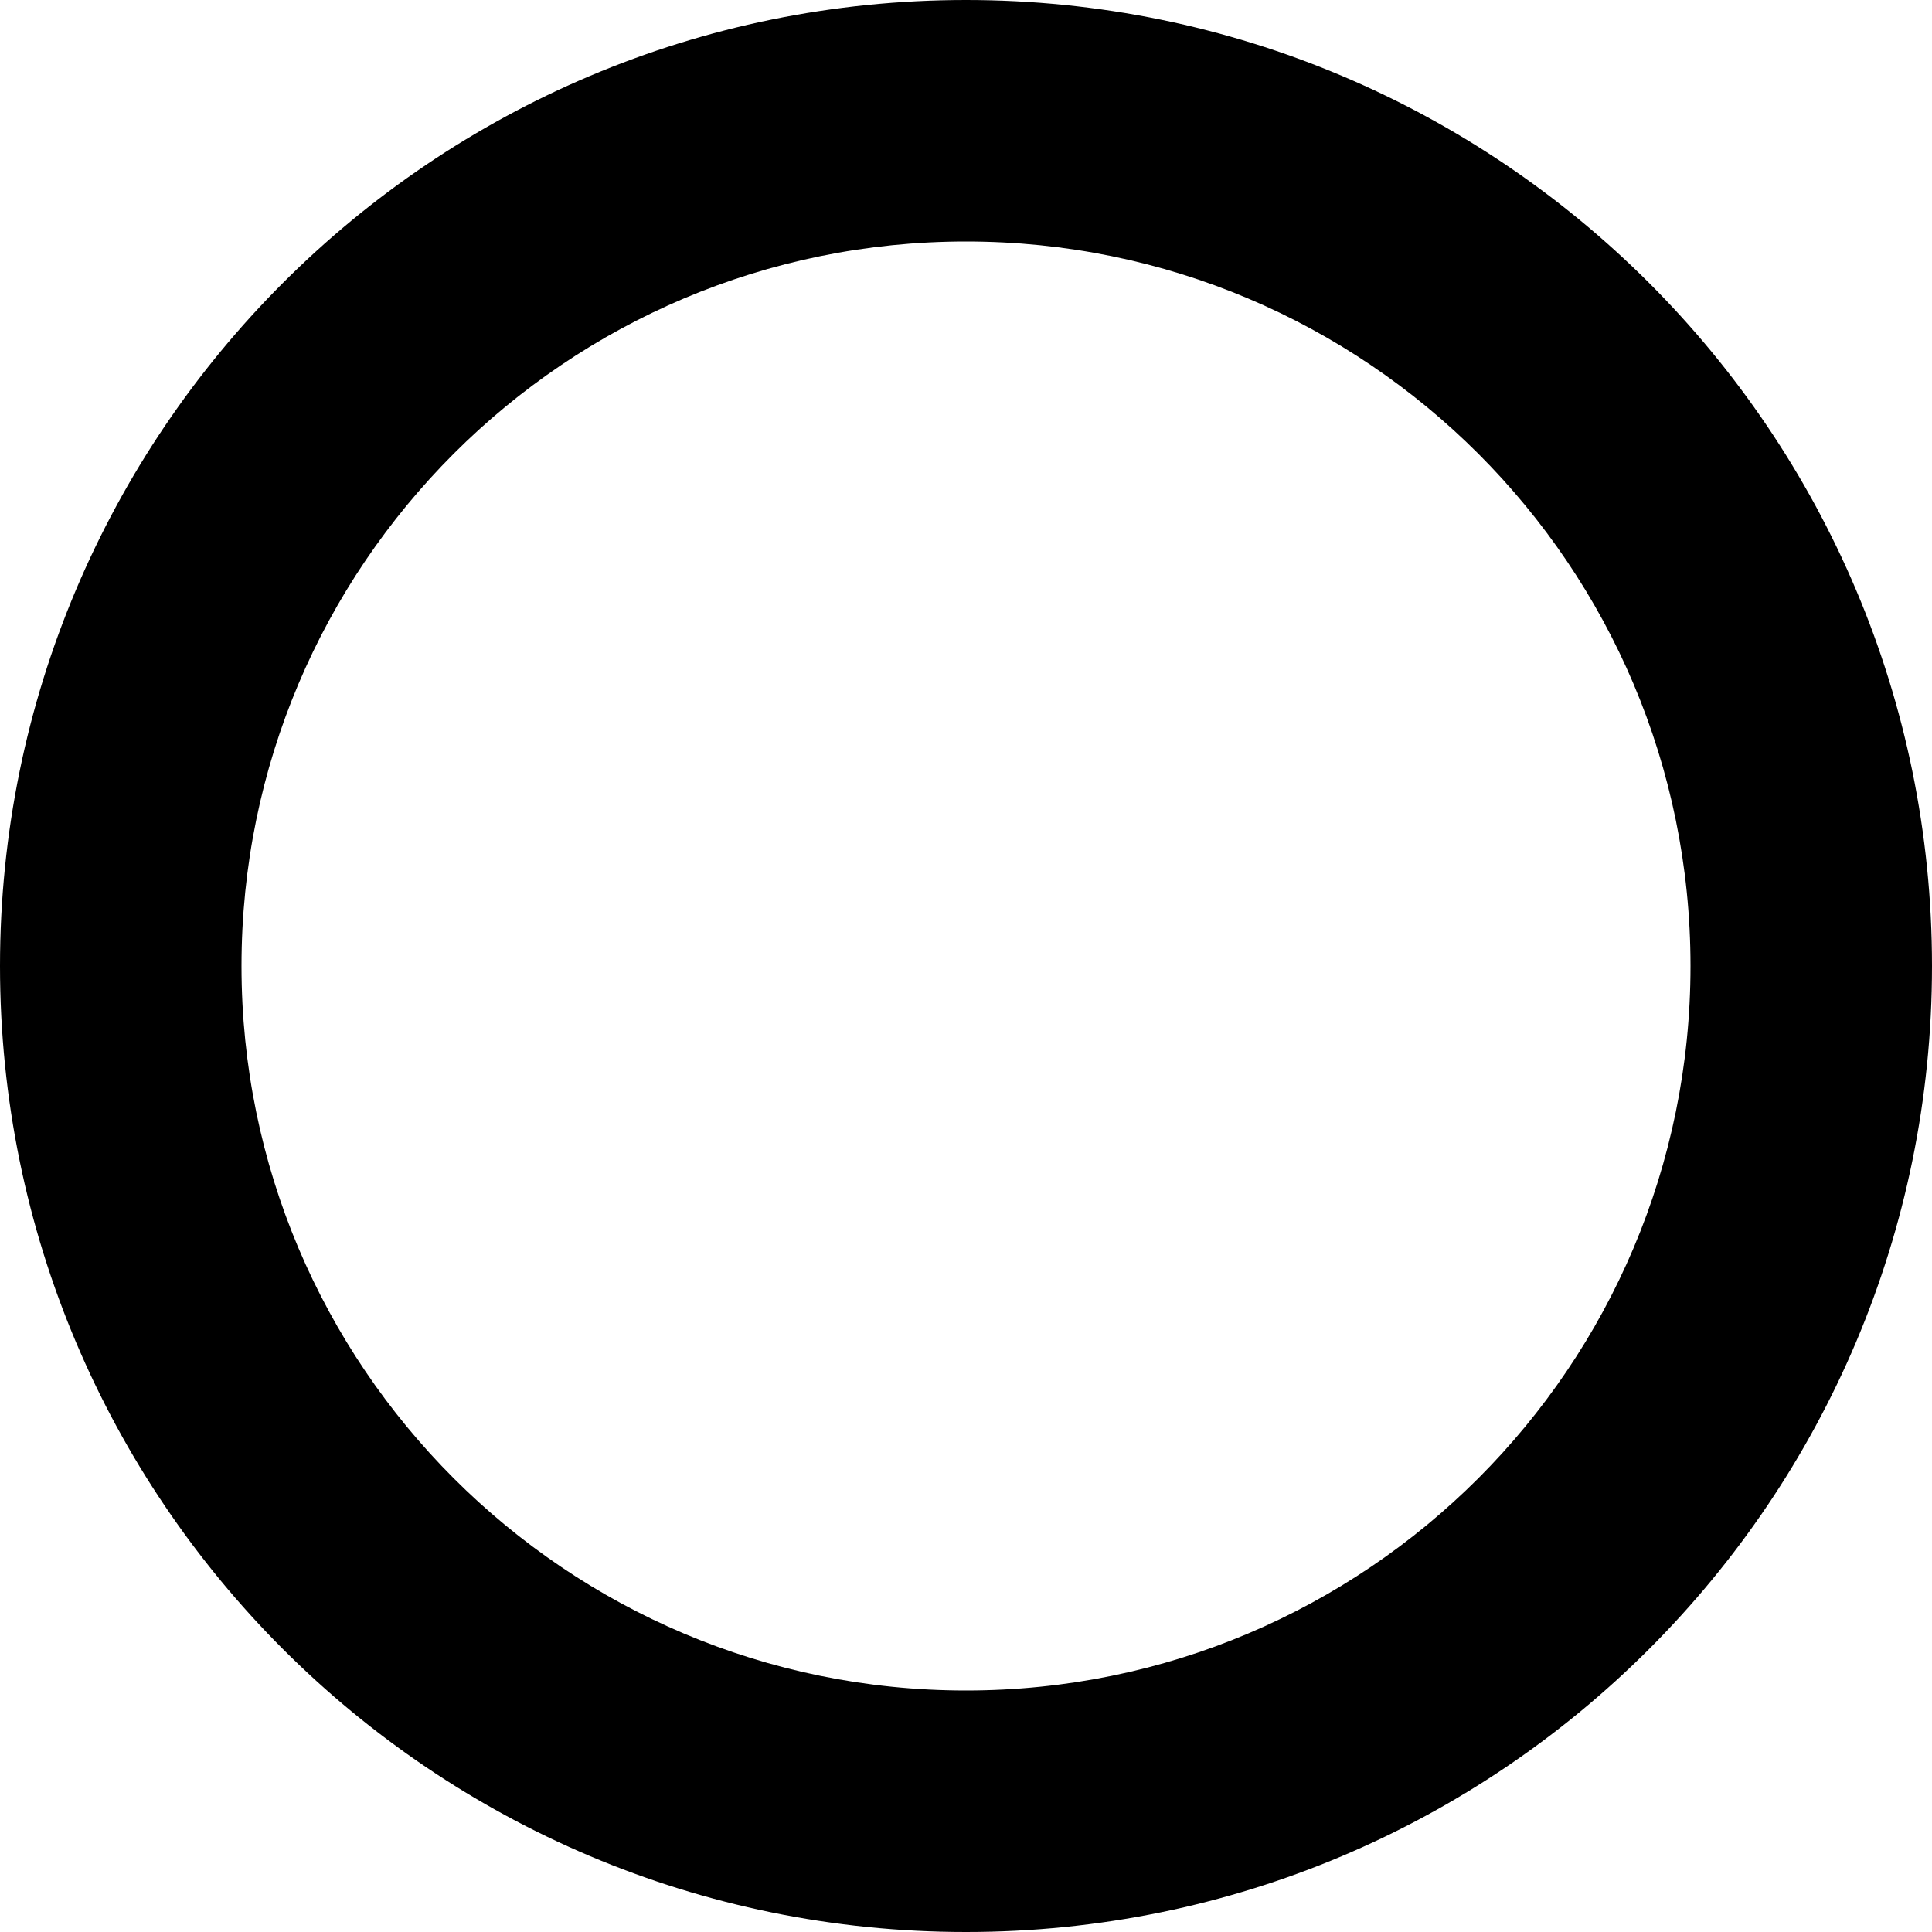
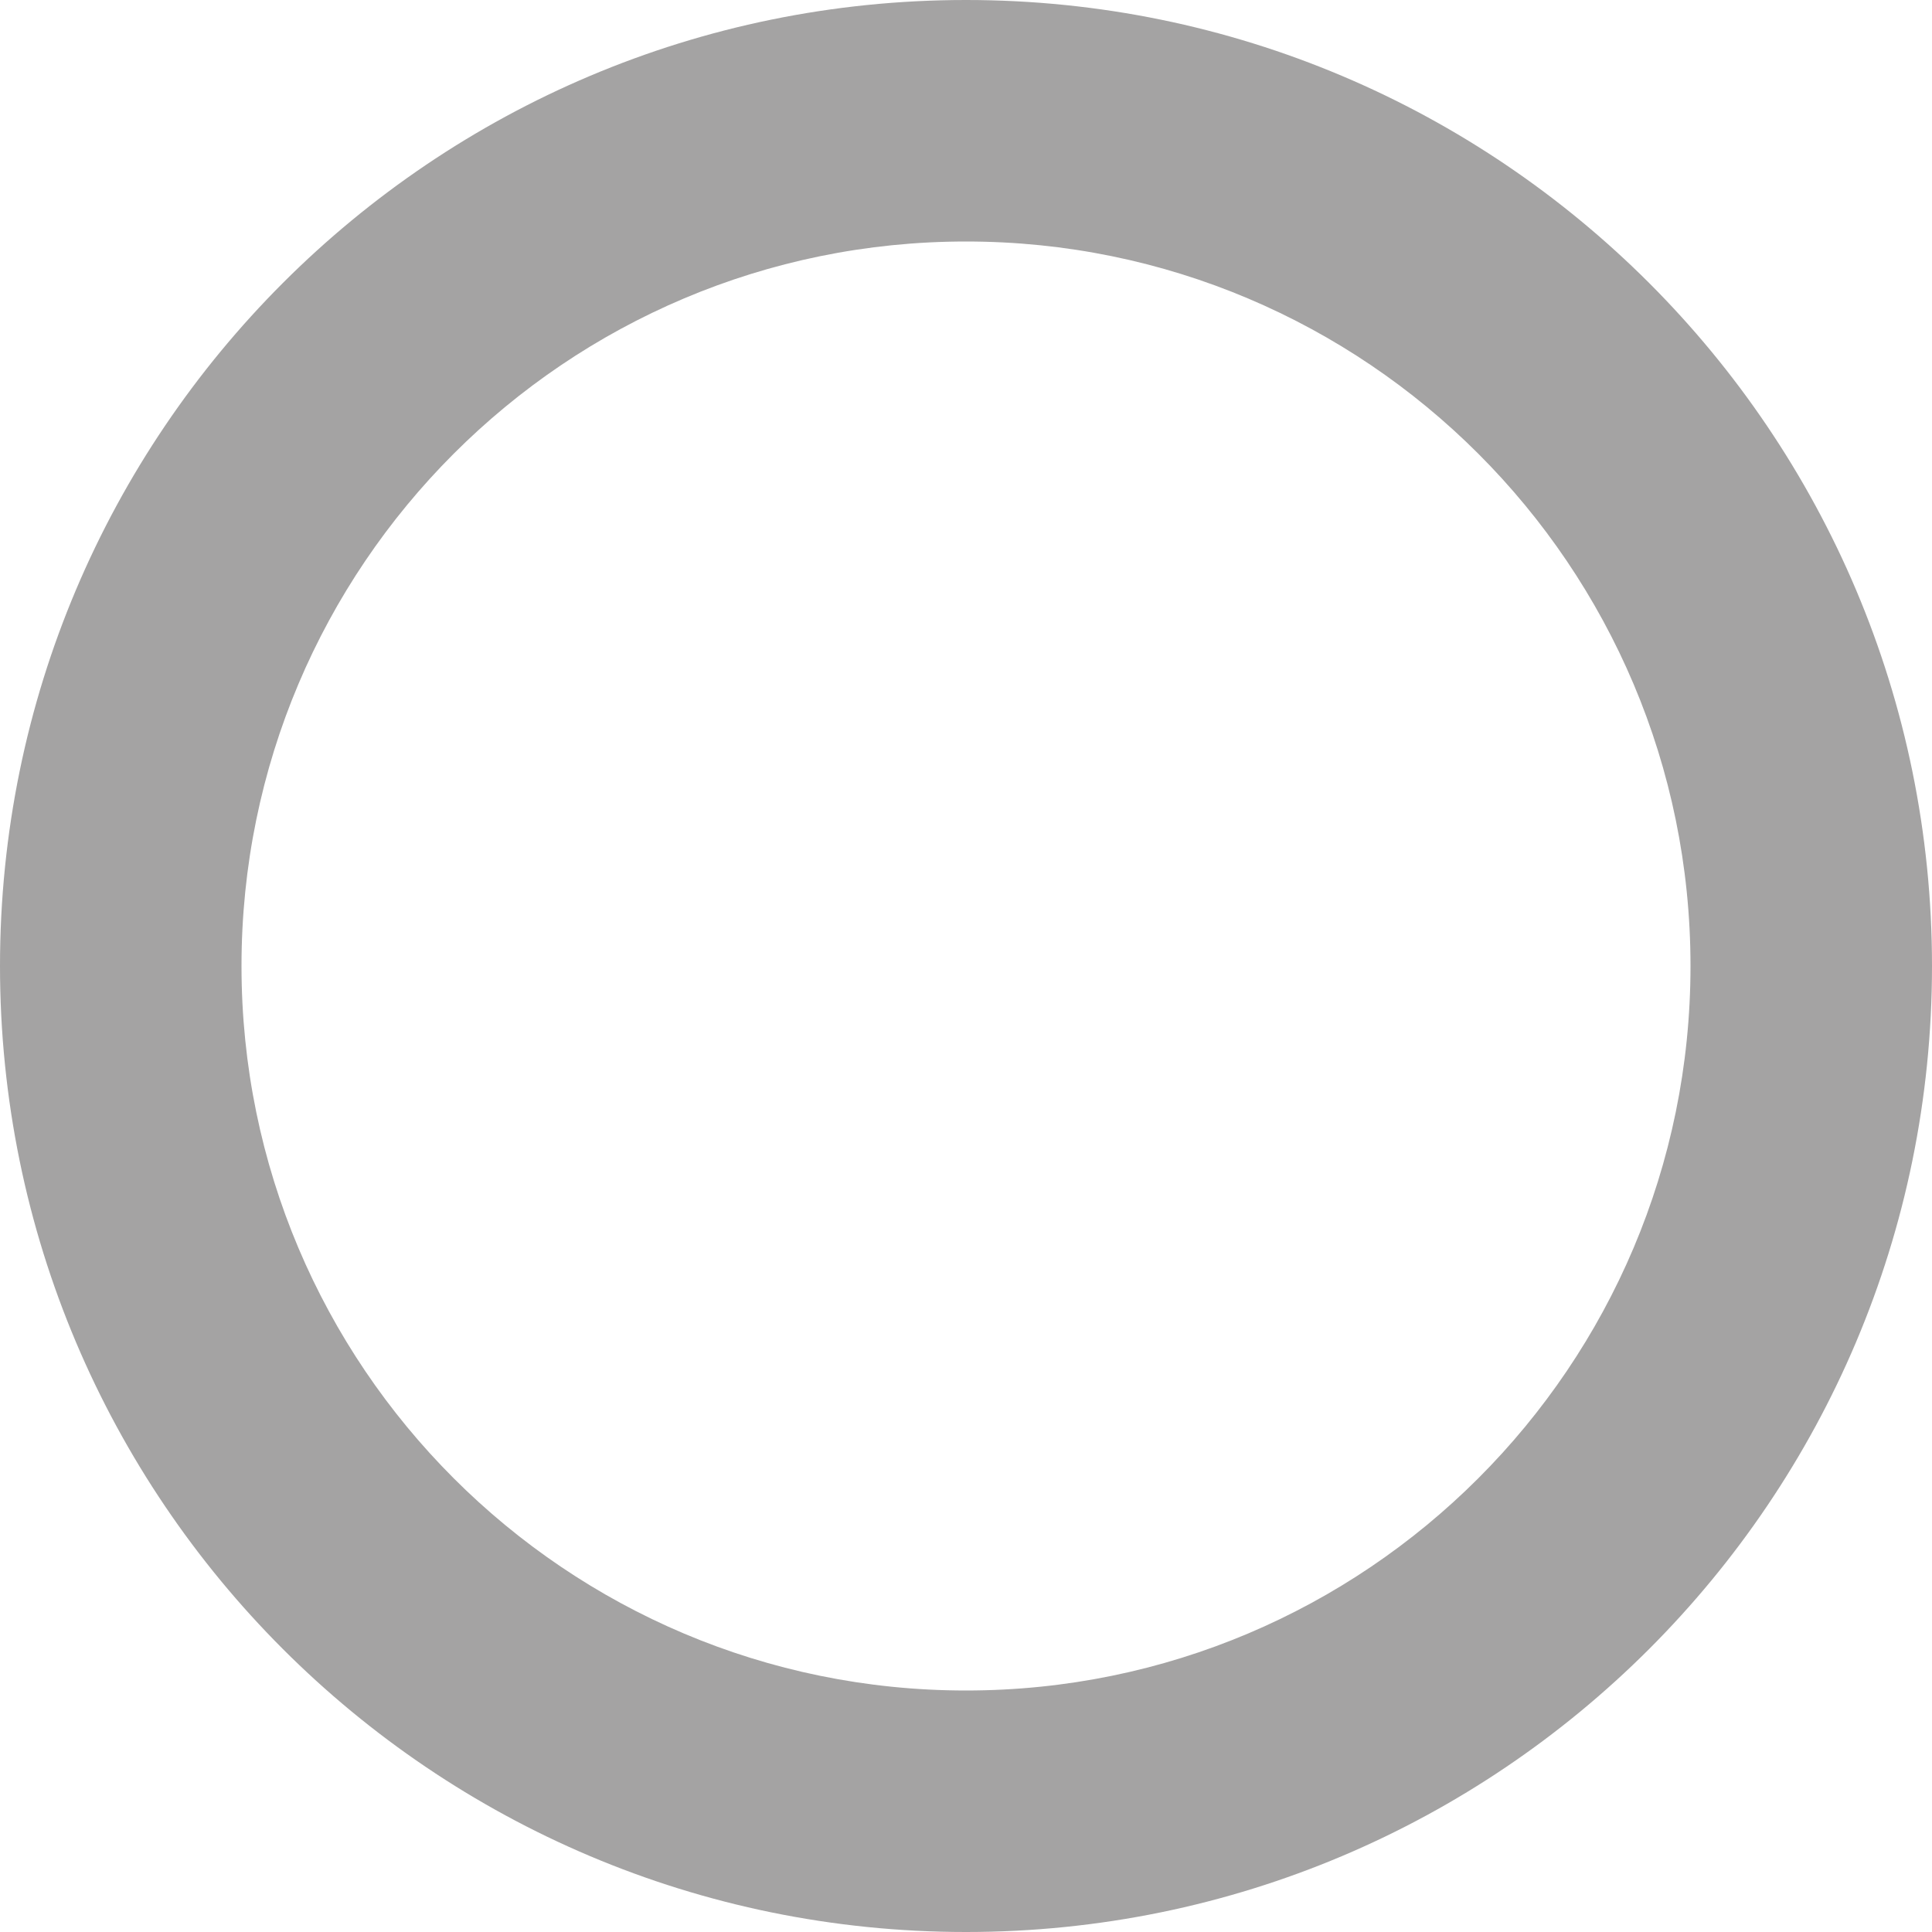
<svg xmlns="http://www.w3.org/2000/svg" version="1.1" width="32" height="32" viewBox="0 0 32 32">
-   <path d="M16 0c-8.837 0-16 7.163-16 16s7.163 16 16 16 16-7.163 16-16-7.163-16-16-16zM16 28c-6.627 0-12-5.373-12-12s5.373-12 12-12c6.627 0 12 5.373 12 12s-5.373 12-12 12z" />
+   <path fill="#a4a3a3" d="M16 0c-8.837 0-16 7.163-16 16s7.163 16 16 16 16-7.163 16-16-7.163-16-16-16zM16 28c-6.627 0-12-5.373-12-12s5.373-12 12-12c6.627 0 12 5.373 12 12s-5.373 12-12 12z" />
</svg>
